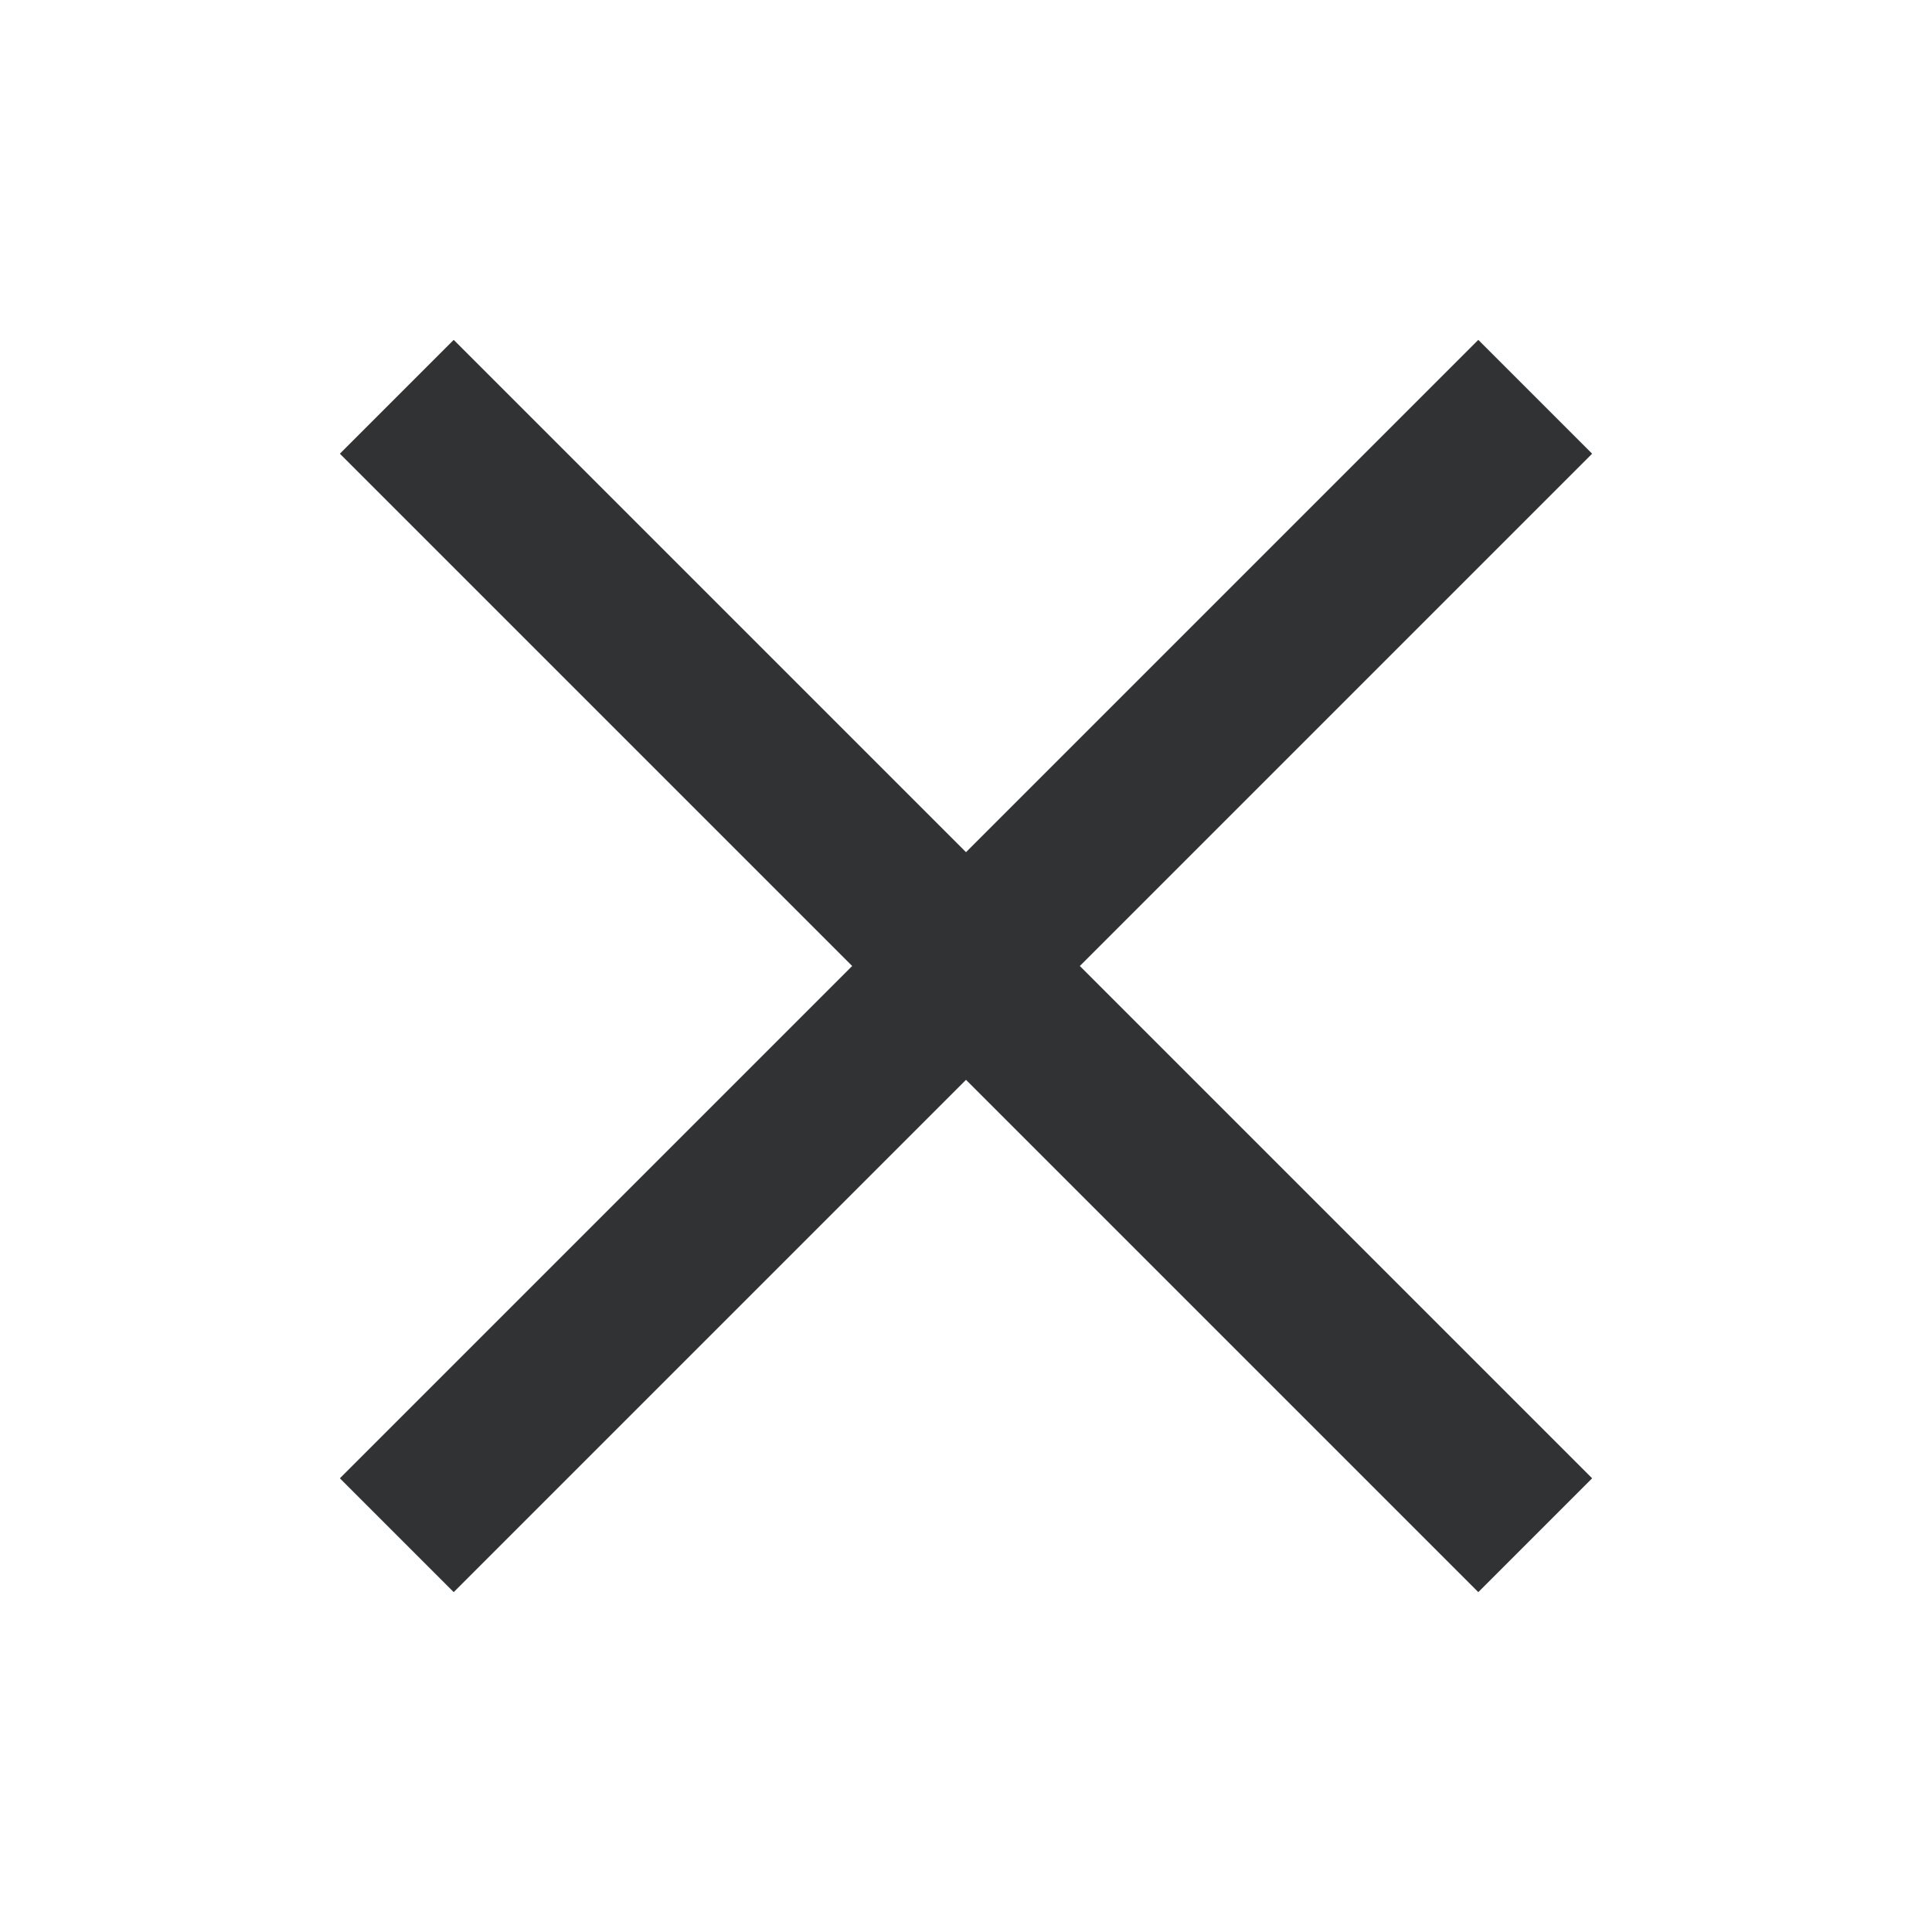
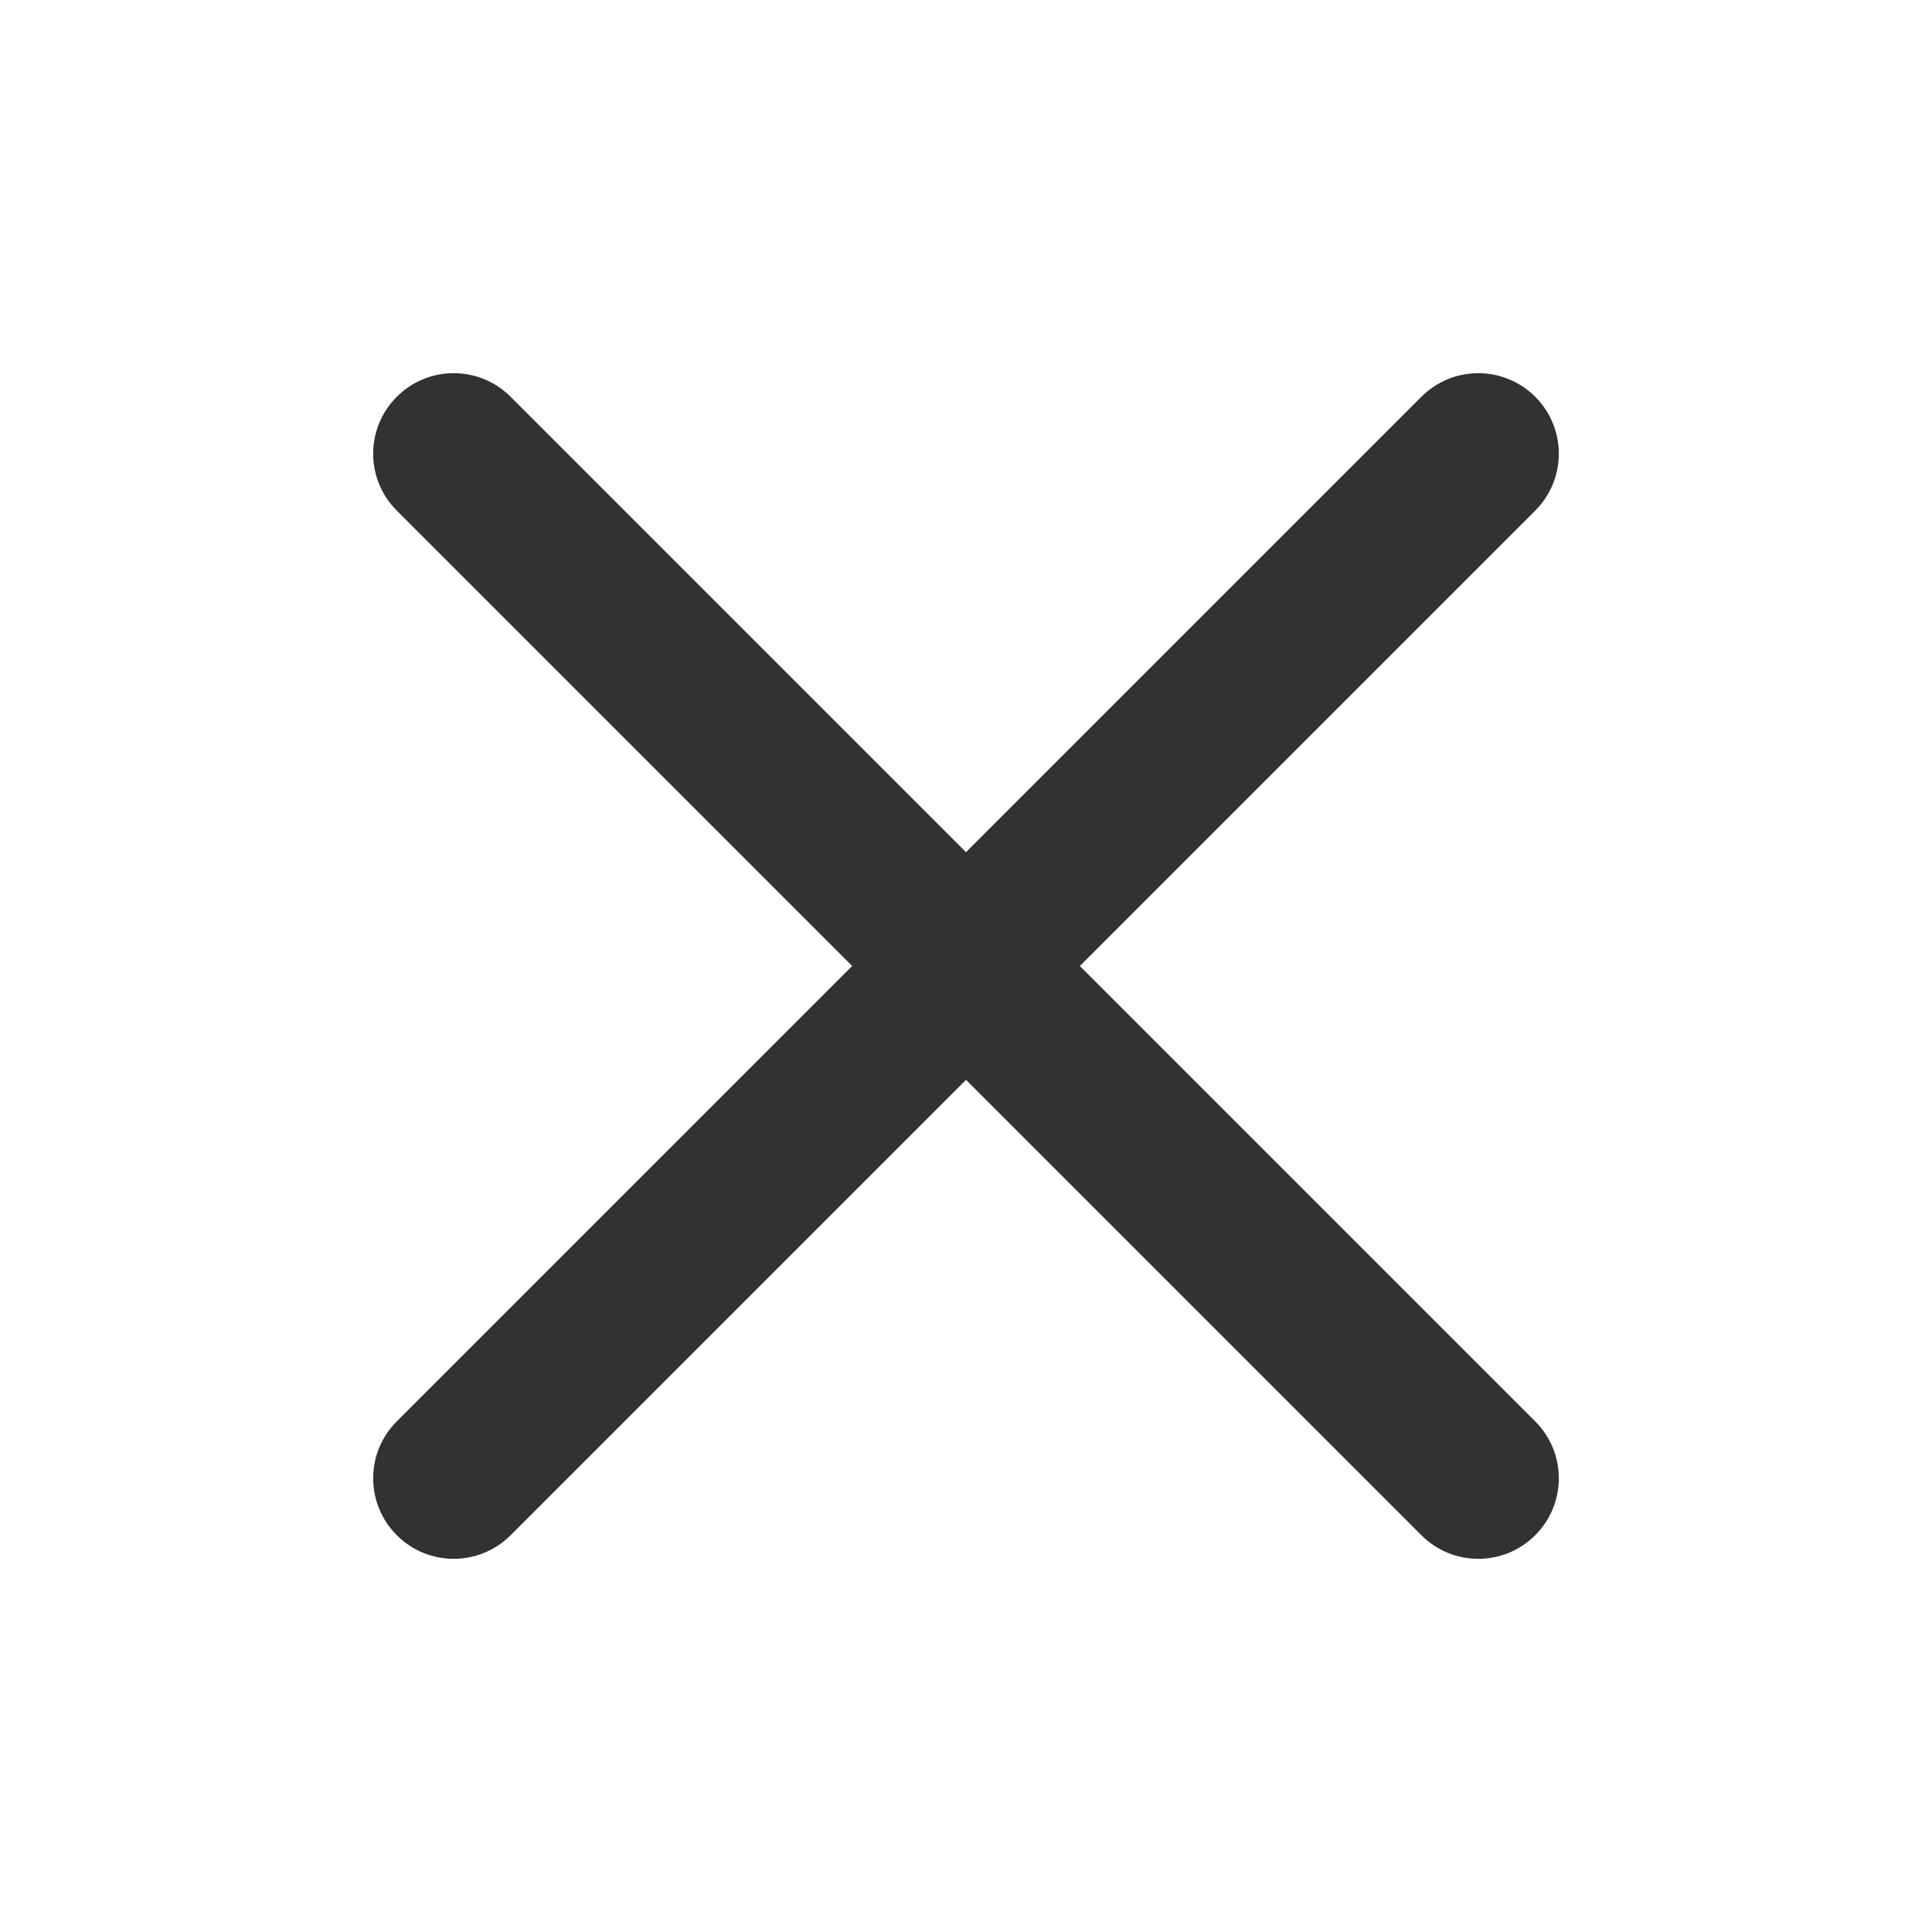
<svg xmlns="http://www.w3.org/2000/svg" width="24" height="24" viewBox="0 0 24 24" fill="none">
-   <path d="M19.778 5.636L18.364 4.222L12 10.586L5.636 4.222L4.222 5.636L10.586 12L4.222 18.364L5.636 19.778L12 13.414L18.364 19.778L19.778 18.364L13.414 12L19.778 5.636Z" fill="#313234" />
+   <path d="M19.071 6.343C19.462 5.953 19.462 5.319 19.071 4.929C18.68 4.538 18.047 4.538 17.657 4.929L12 10.586L6.343 4.929C5.953 4.538 5.319 4.538 4.929 4.929C4.538 5.319 4.538 5.953 4.929 6.343L10.586 12L4.929 17.657C4.538 18.047 4.538 18.68 4.929 19.071C5.319 19.462 5.953 19.462 6.343 19.071L12 13.414L17.657 19.071C18.047 19.462 18.68 19.462 19.071 19.071C19.462 18.68 19.462 18.047 19.071 17.657L13.414 12L19.071 6.343Z" fill="#313234" />
</svg>
